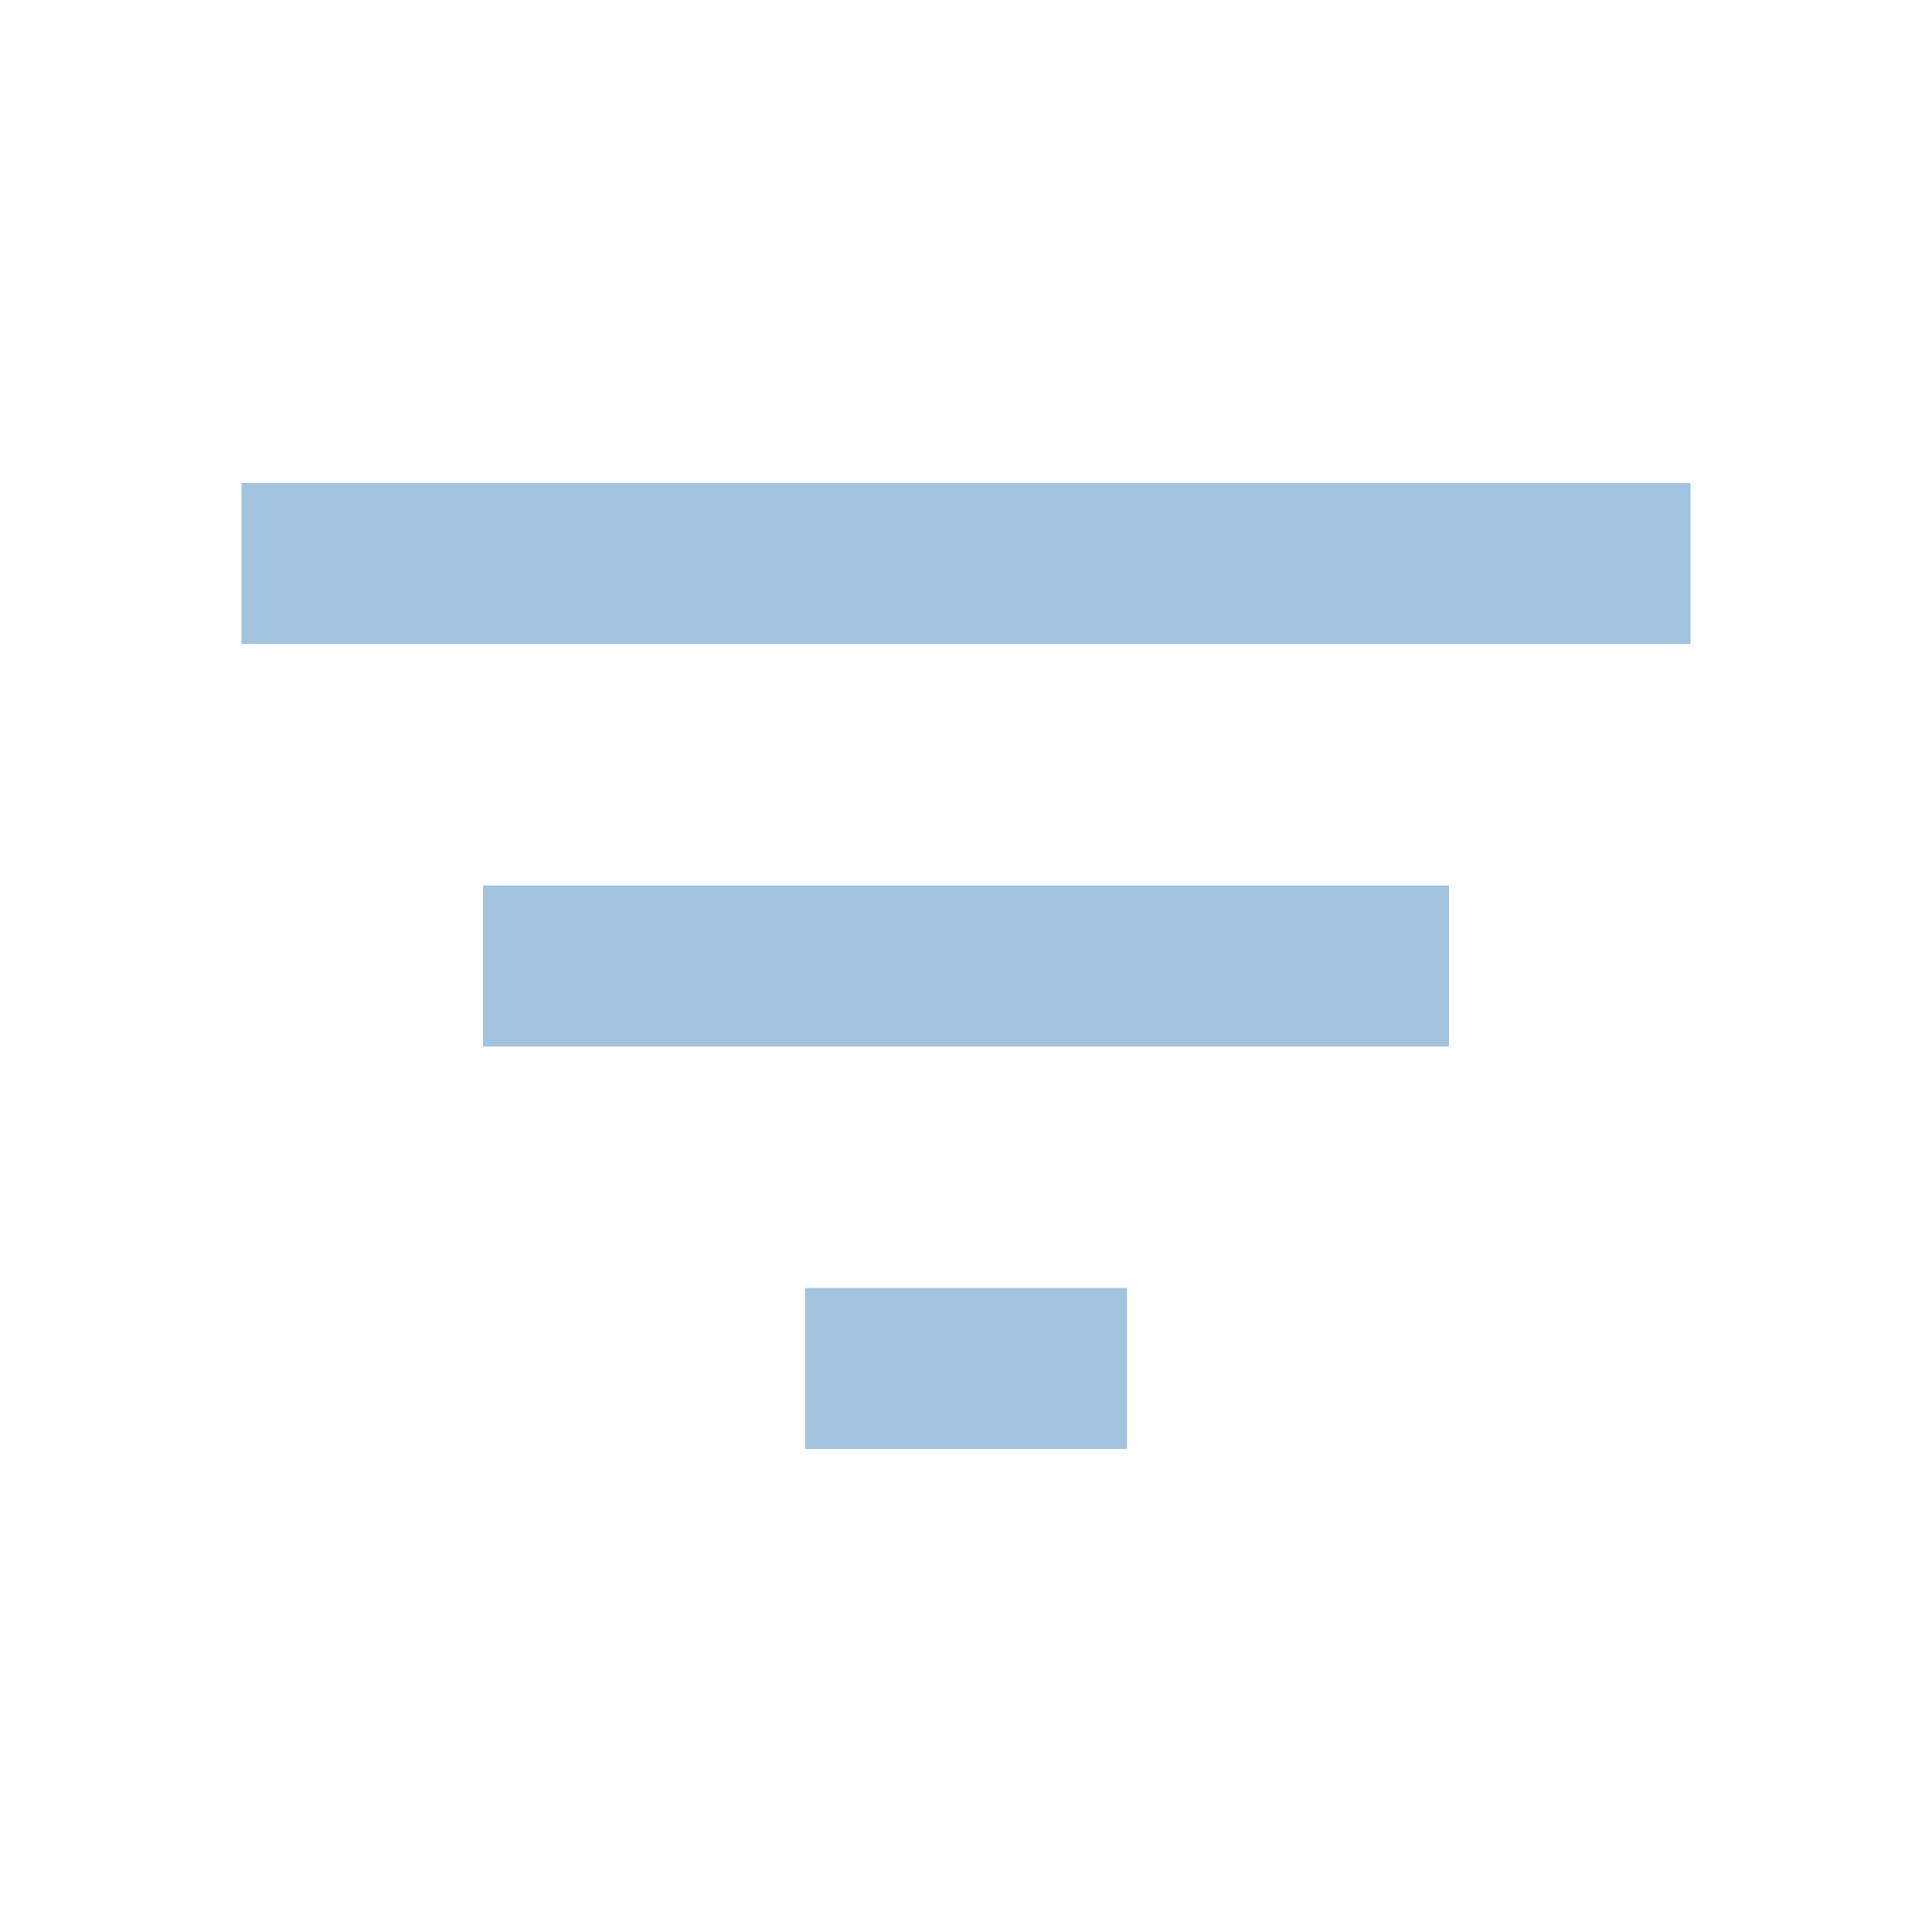
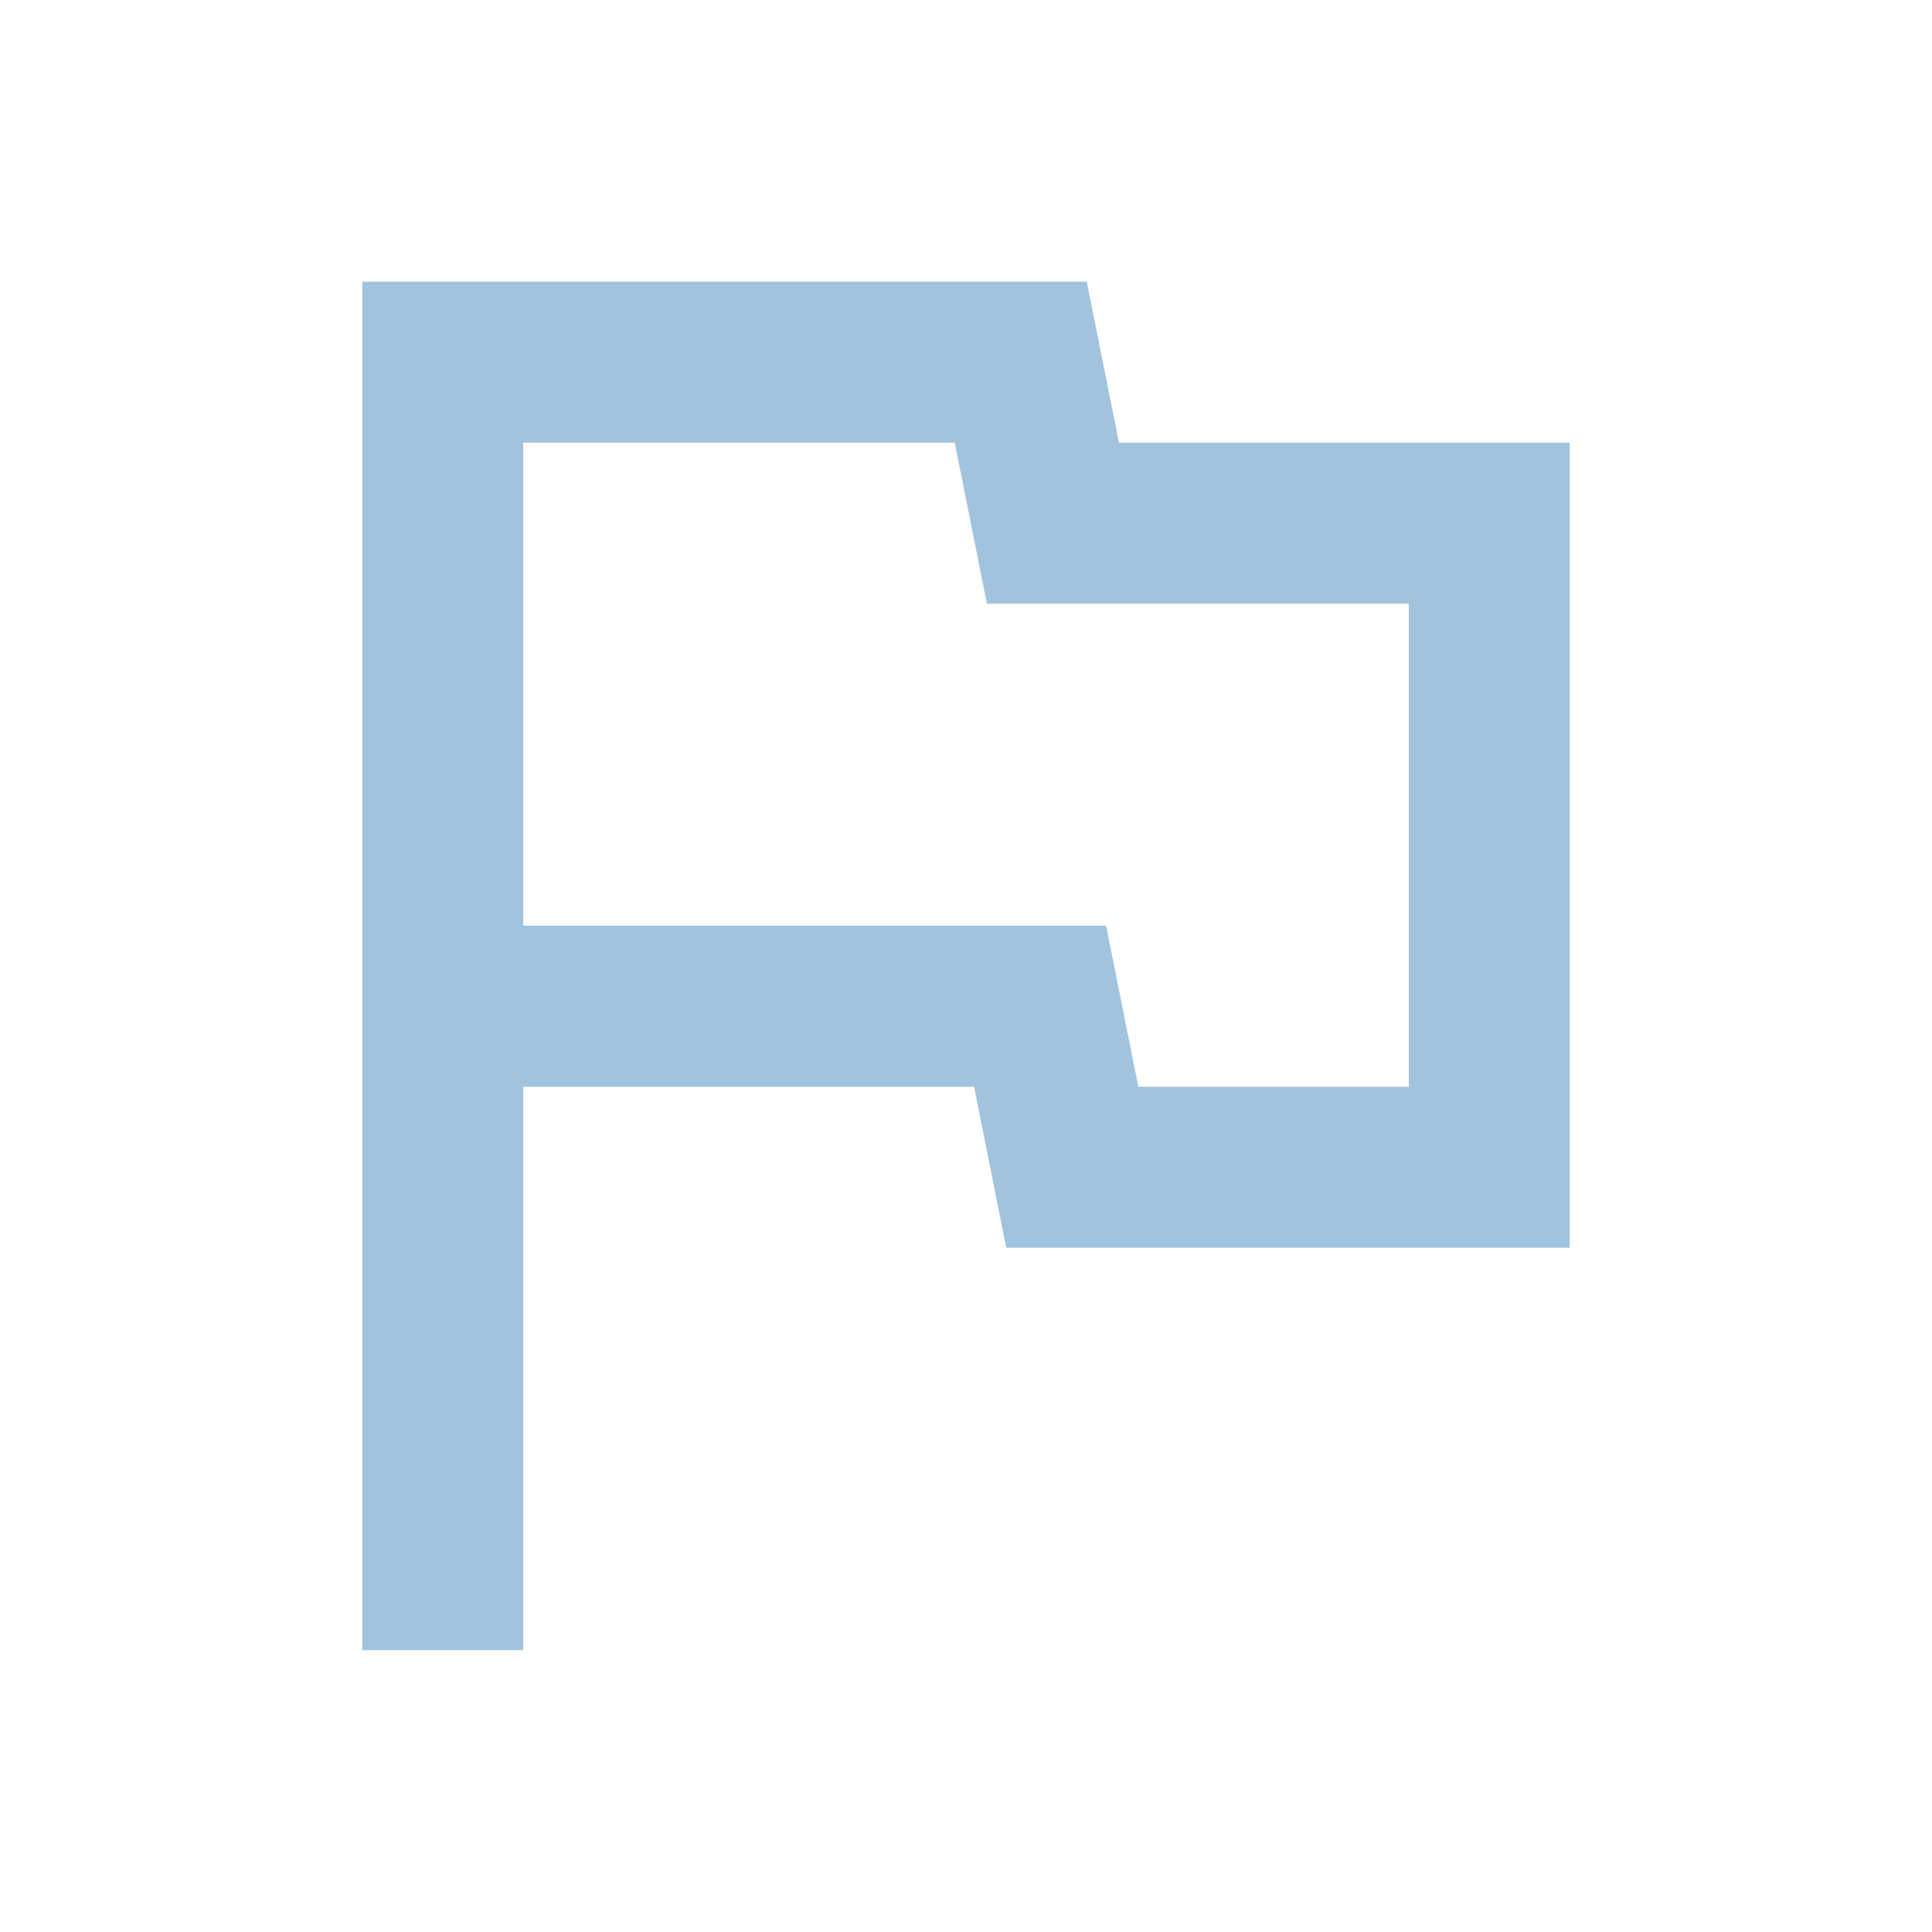
<svg xmlns="http://www.w3.org/2000/svg" width="16" height="16" viewBox="0 0 16 16" fill="none">
-   <path fill-rule="evenodd" clip-rule="evenodd" d="M2 4V5.333H14V4H2ZM6.667 12H9.333V10.667H6.667V12ZM12 8.667H4V7.333H12V8.667Z" fill="#A2C3DD" />
+   <g id="flag_24px">
+     <path id="icon/content/flag_24px" fill-rule="evenodd" clip-rule="evenodd" d="M3 2.333H9L9.267 3.666H13V10.333H8.333L8.067 9H4.333V13.666H3V2.333ZM8.173 5L7.907 3.666H4.333V7.666H9.16L9.427 9H11.667V5H8.173Z" fill="#A2C3DD" />
+   </g>
</svg>
